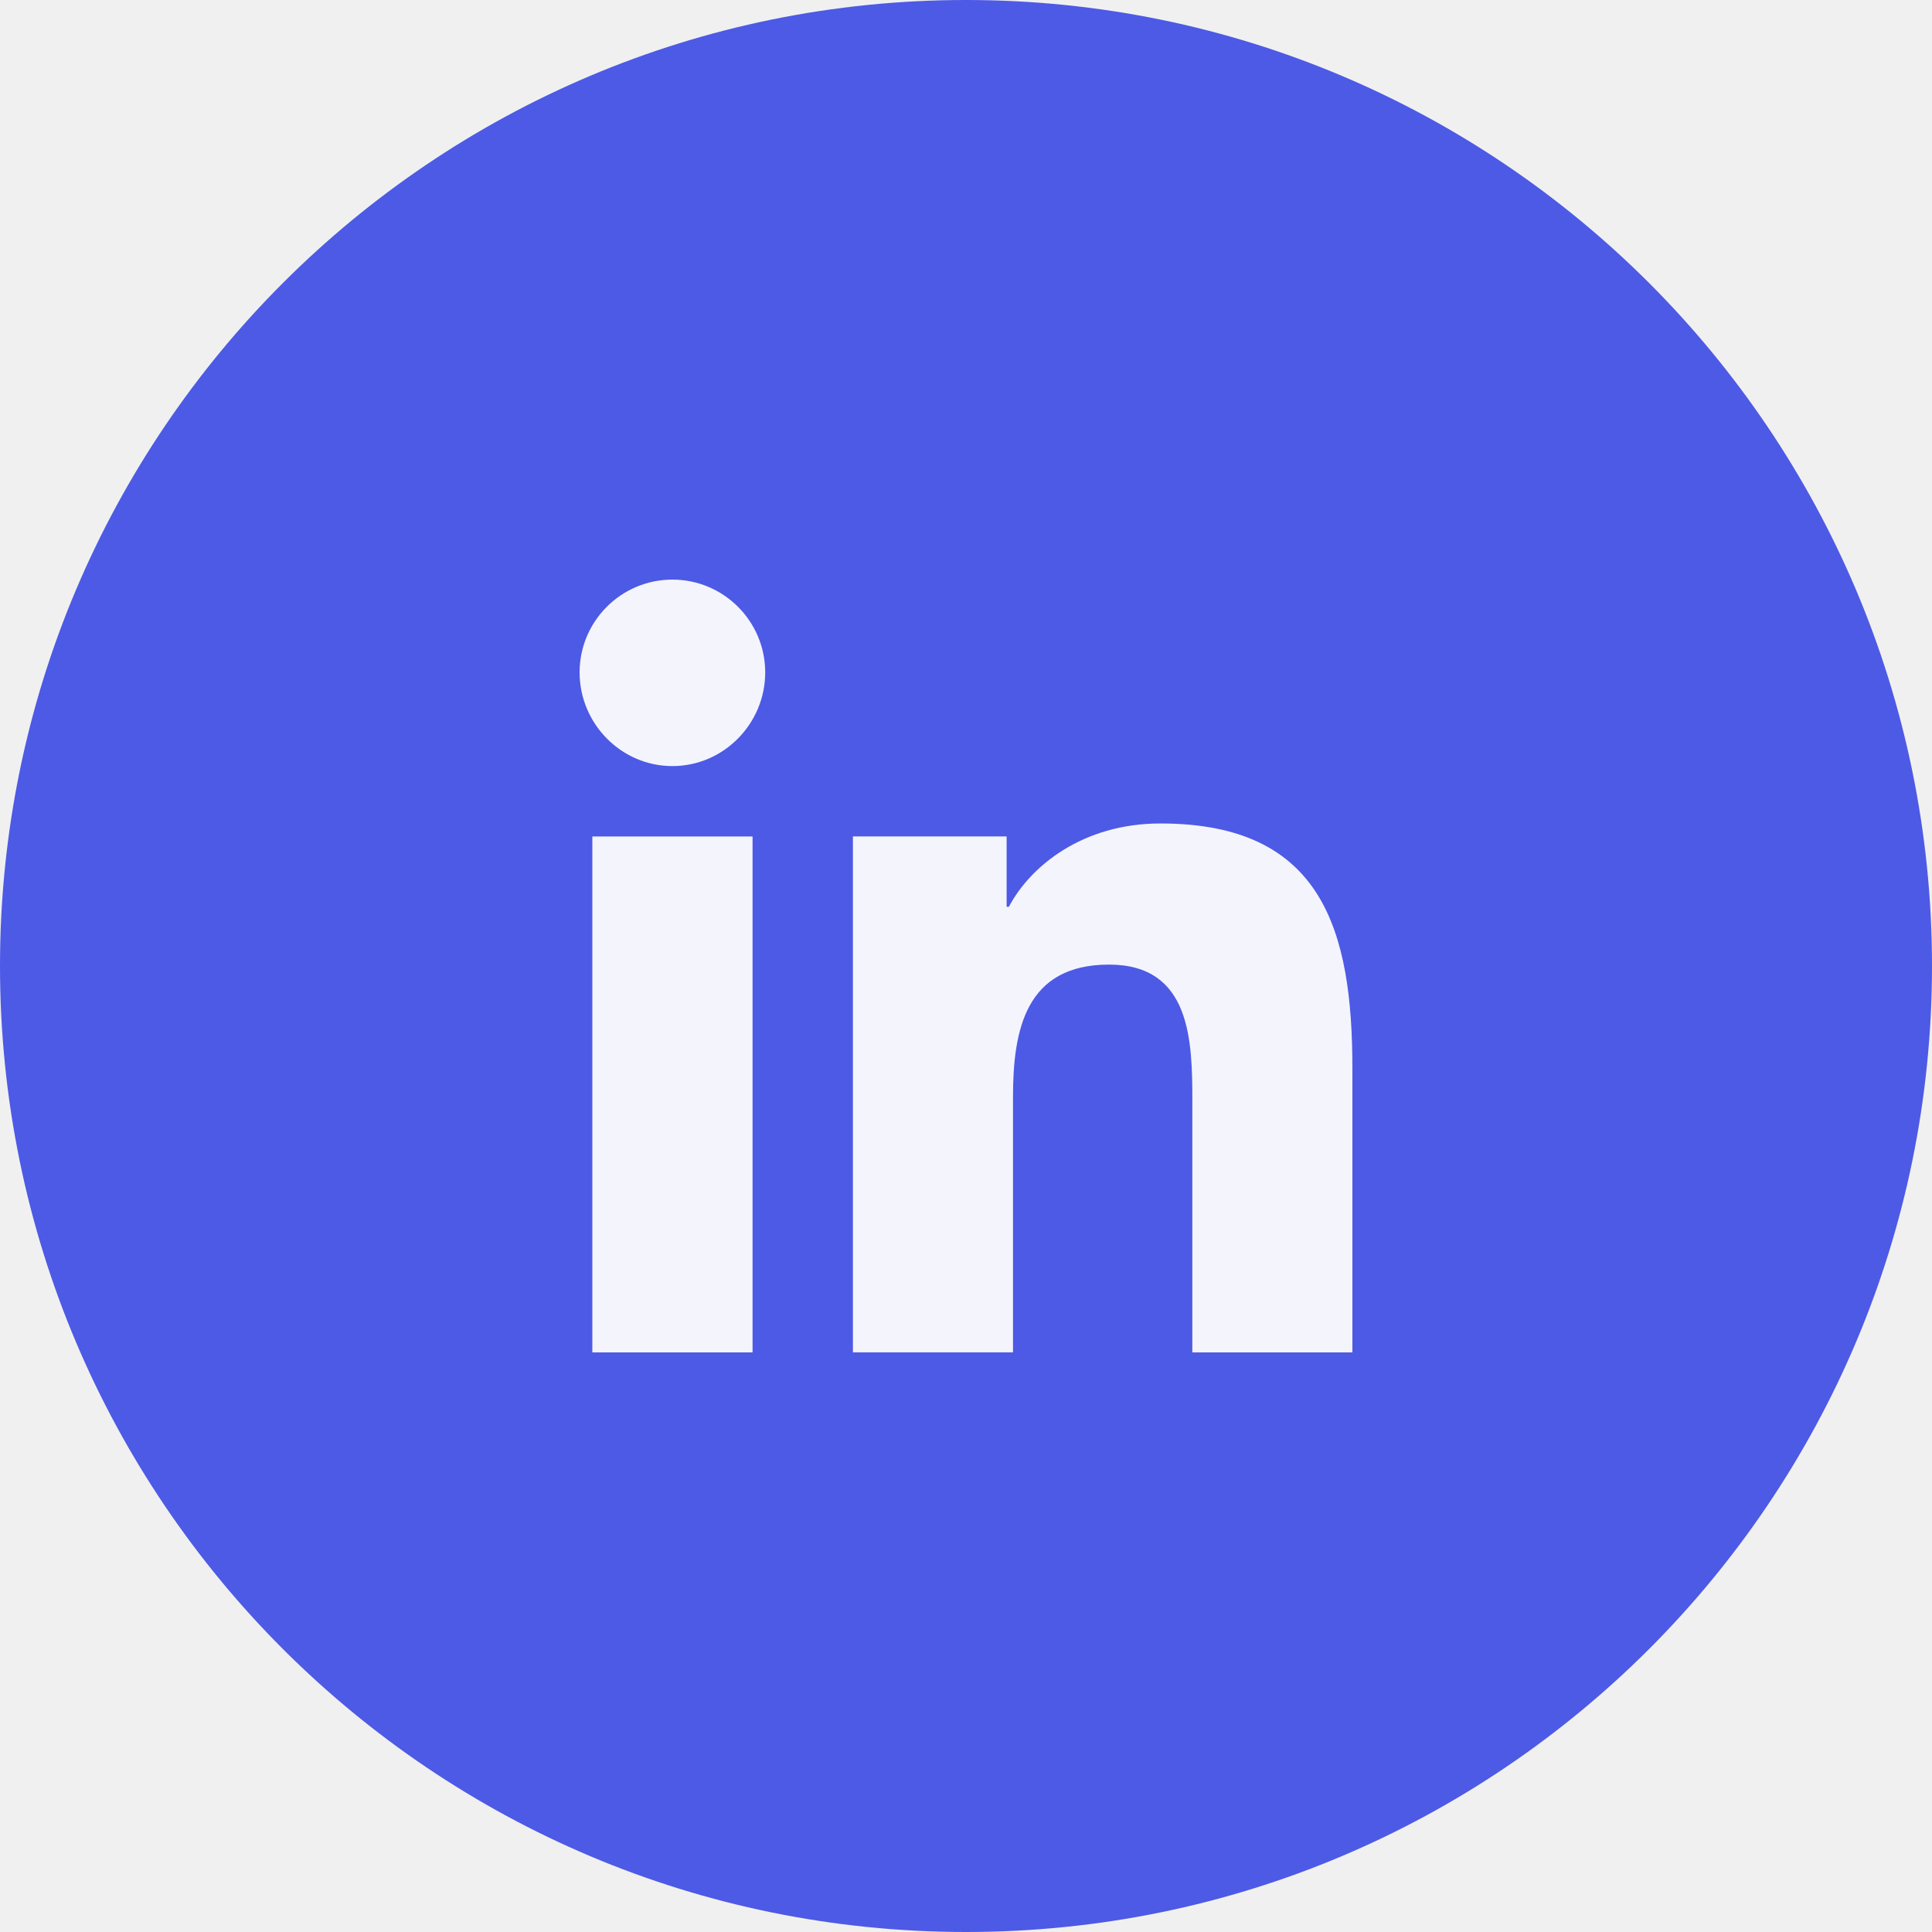
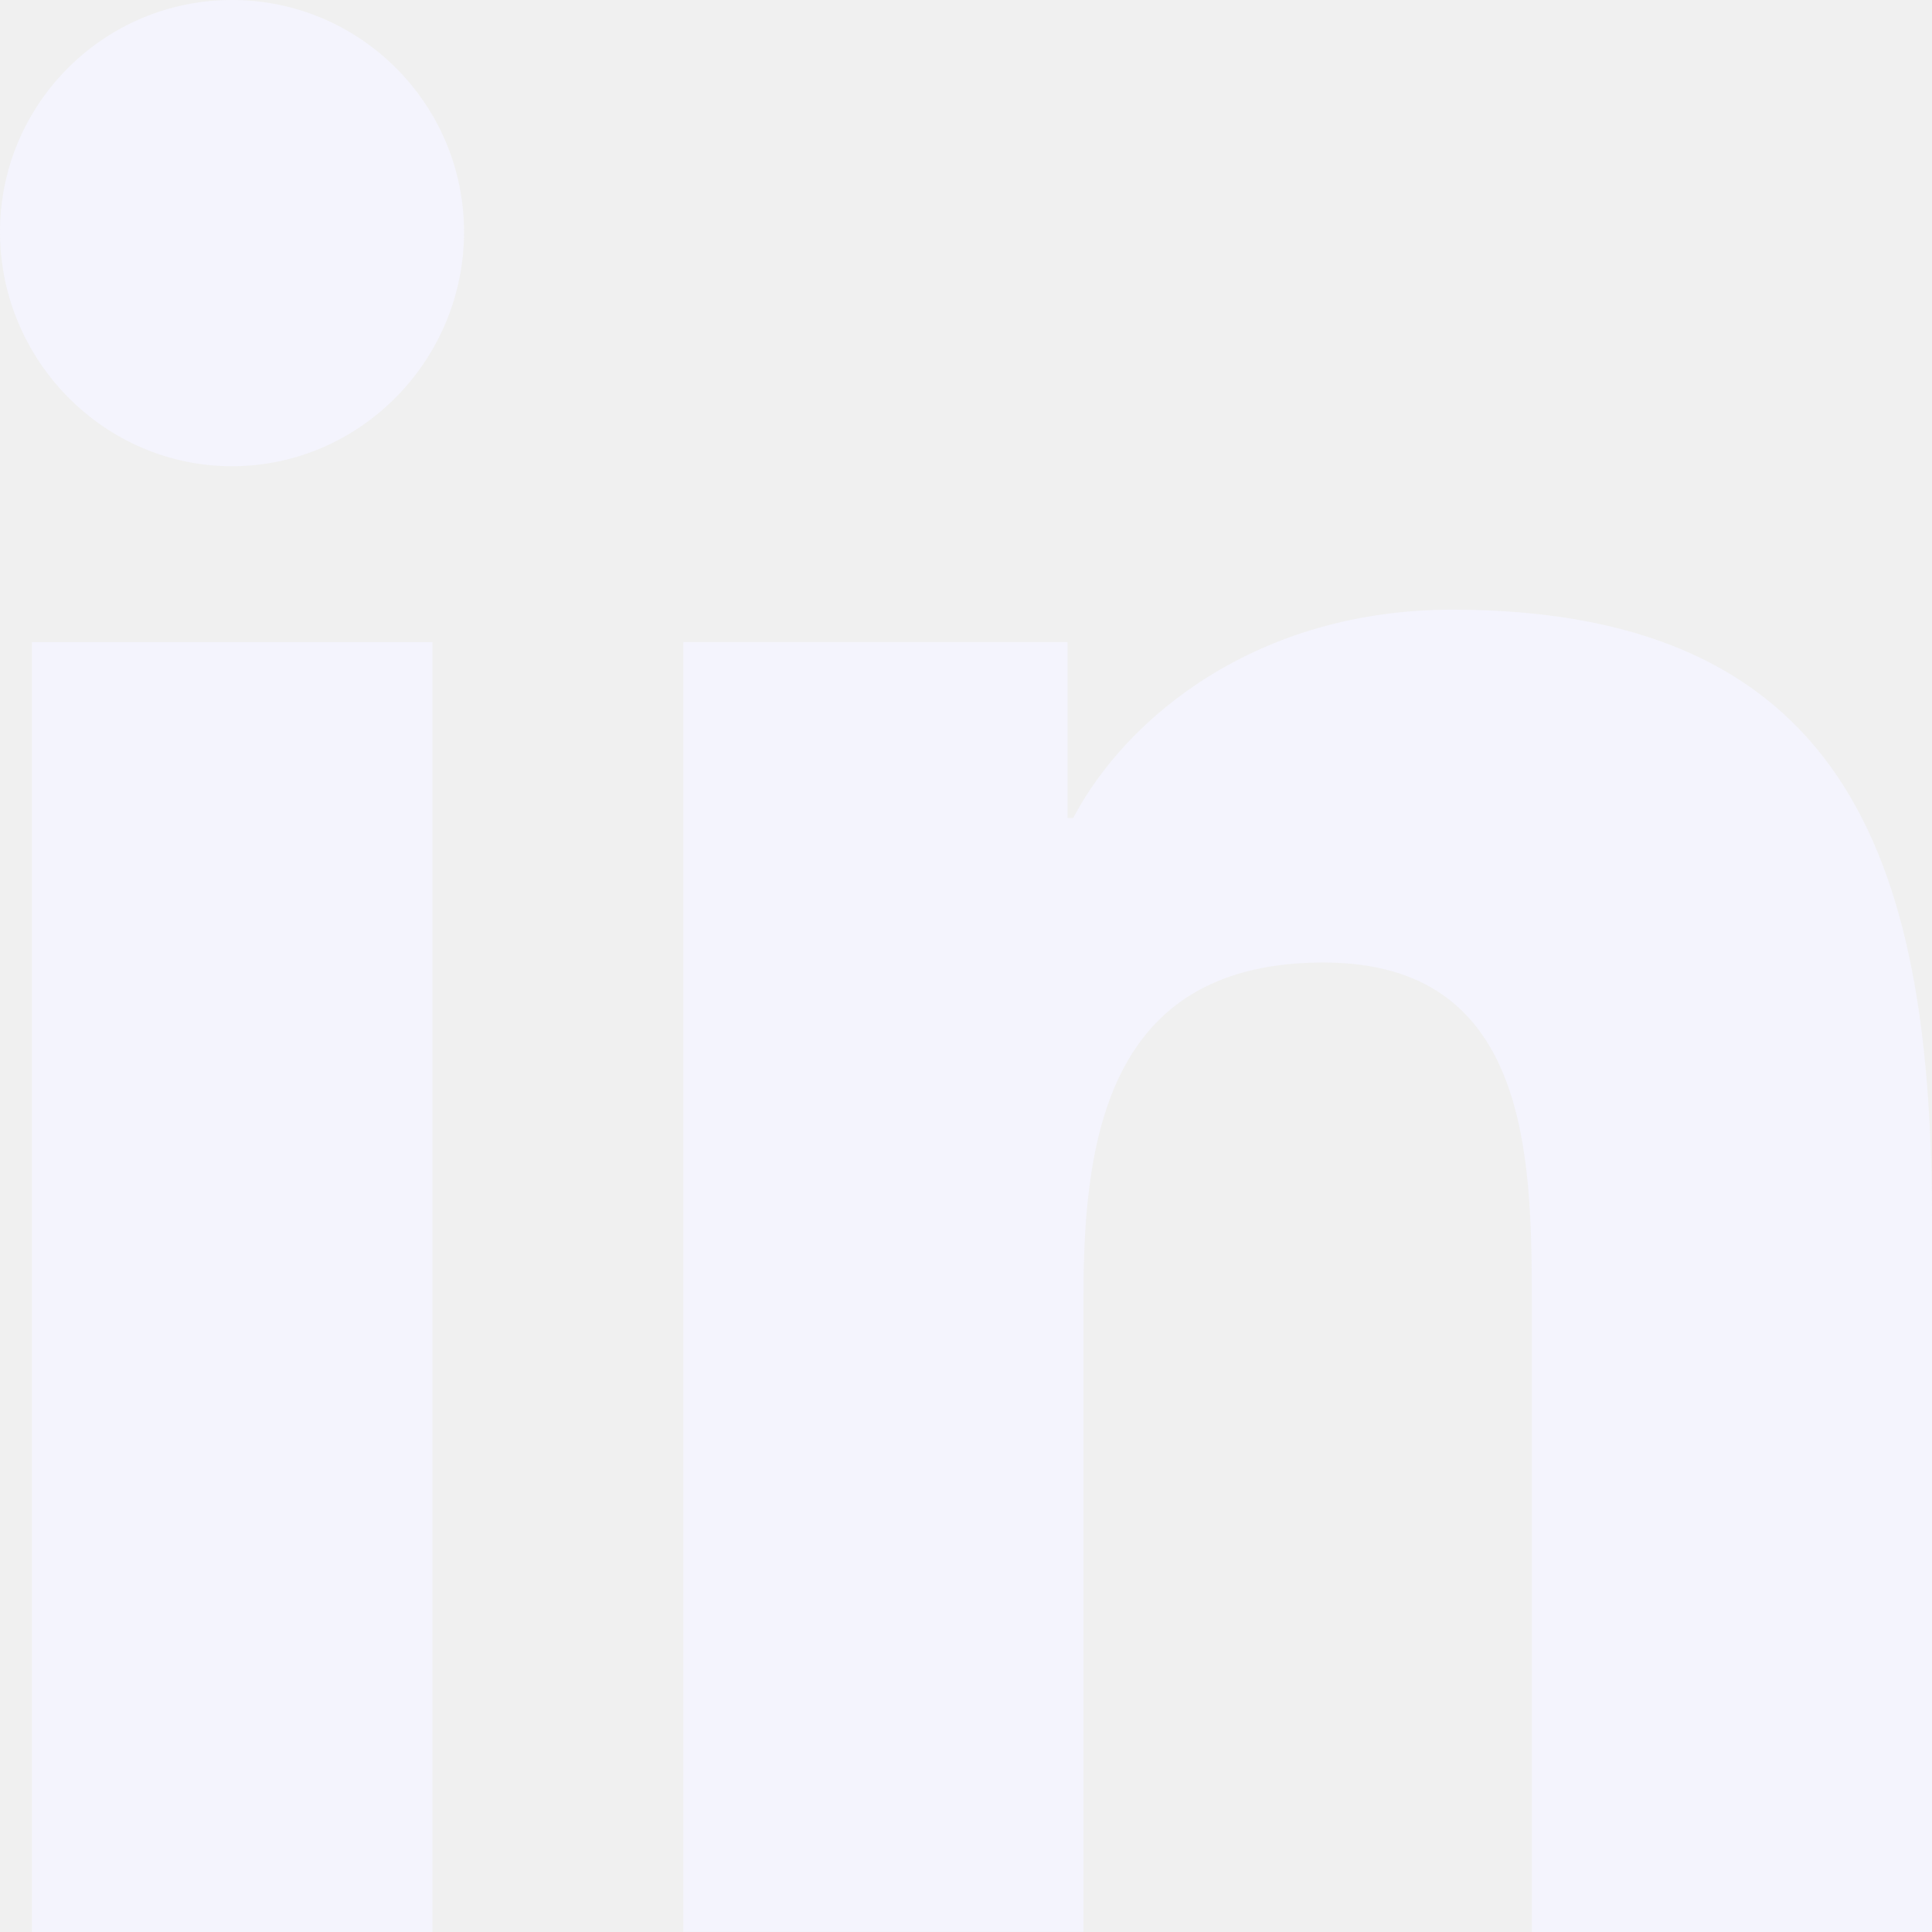
- <svg xmlns="http://www.w3.org/2000/svg" width="40" height="40" viewBox="0 0 40 40" fill="none">
-   <path d="M40 20C40 25.523 37.761 30.523 34.142 34.142C30.523 37.761 25.523 40 20 40C14.477 40 9.477 37.761 5.858 34.142C2.239 30.523 0 25.523 0 20C0 14.477 2.239 9.477 5.858 5.858C9.477 2.239 14.477 -6.10352e-05 20 -6.10352e-05C25.523 -6.10352e-05 30.523 2.239 34.142 5.858C37.761 9.477 40 14.477 40 20Z" fill="#4D5AE5" />
-   <g clip-path="url(#clip0_797720_163)">
-     <path d="M27.996 28V27.999H28V22.131C28 19.261 27.382 17.049 24.026 17.049C22.413 17.049 21.33 17.935 20.888 18.774H20.841V17.317H17.659V27.999H20.973V22.71C20.973 21.317 21.237 19.971 22.961 19.971C24.661 19.971 24.686 21.56 24.686 22.799V28H27.996Z" fill="#F4F4FD" />
-     <path d="M12.264 17.318H15.581V28H12.264V17.318Z" fill="#F4F4FD" />
-     <path d="M13.921 12C12.861 12 12 12.861 12 13.921C12 14.982 12.861 15.861 13.921 15.861C14.982 15.861 15.843 14.982 15.843 13.921C15.842 12.861 14.981 12 13.921 12V12Z" fill="#F4F4FD" />
+ <svg xmlns="http://www.w3.org/2000/svg" width="16" height="16" viewBox="0 0 16 16" fill="none">
+   <g clip-path="url(#clip0_803078_238)">
+     <path d="M15.996 16V15.999H16V10.131C16 7.261 15.382 5.049 12.026 5.049C10.413 5.049 9.33 5.935 8.888 6.774H8.841V5.317H5.659V15.999H8.973V10.71C8.973 9.317 9.237 7.971 10.961 7.971C12.661 7.971 12.686 9.56 12.686 10.799V16H15.996Z" fill="#F4F4FD" />
+     <path d="M0.264 5.318H3.581V16H0.264V5.318Z" fill="#F4F4FD" />
+     <path d="M1.921 -6.10352e-05C0.861 -6.10352e-05 3.05176e-05 0.861 3.05176e-05 1.921C3.05176e-05 2.982 0.861 3.861 1.921 3.861C2.982 3.861 3.843 2.982 3.843 1.921C3.842 0.861 2.981 -6.10352e-05 1.921 -6.10352e-05V-6.10352e-05Z" fill="#F4F4FD" />
  </g>
  <defs>
-     <clipPath id="clip0_797720_163">
-       <rect width="16" height="16" fill="white" transform="translate(12.0001 11.9999)" />
+     <clipPath id="clip0_803078_238">
+       <rect width="16" height="16" fill="white" />
    </clipPath>
  </defs>
</svg>
